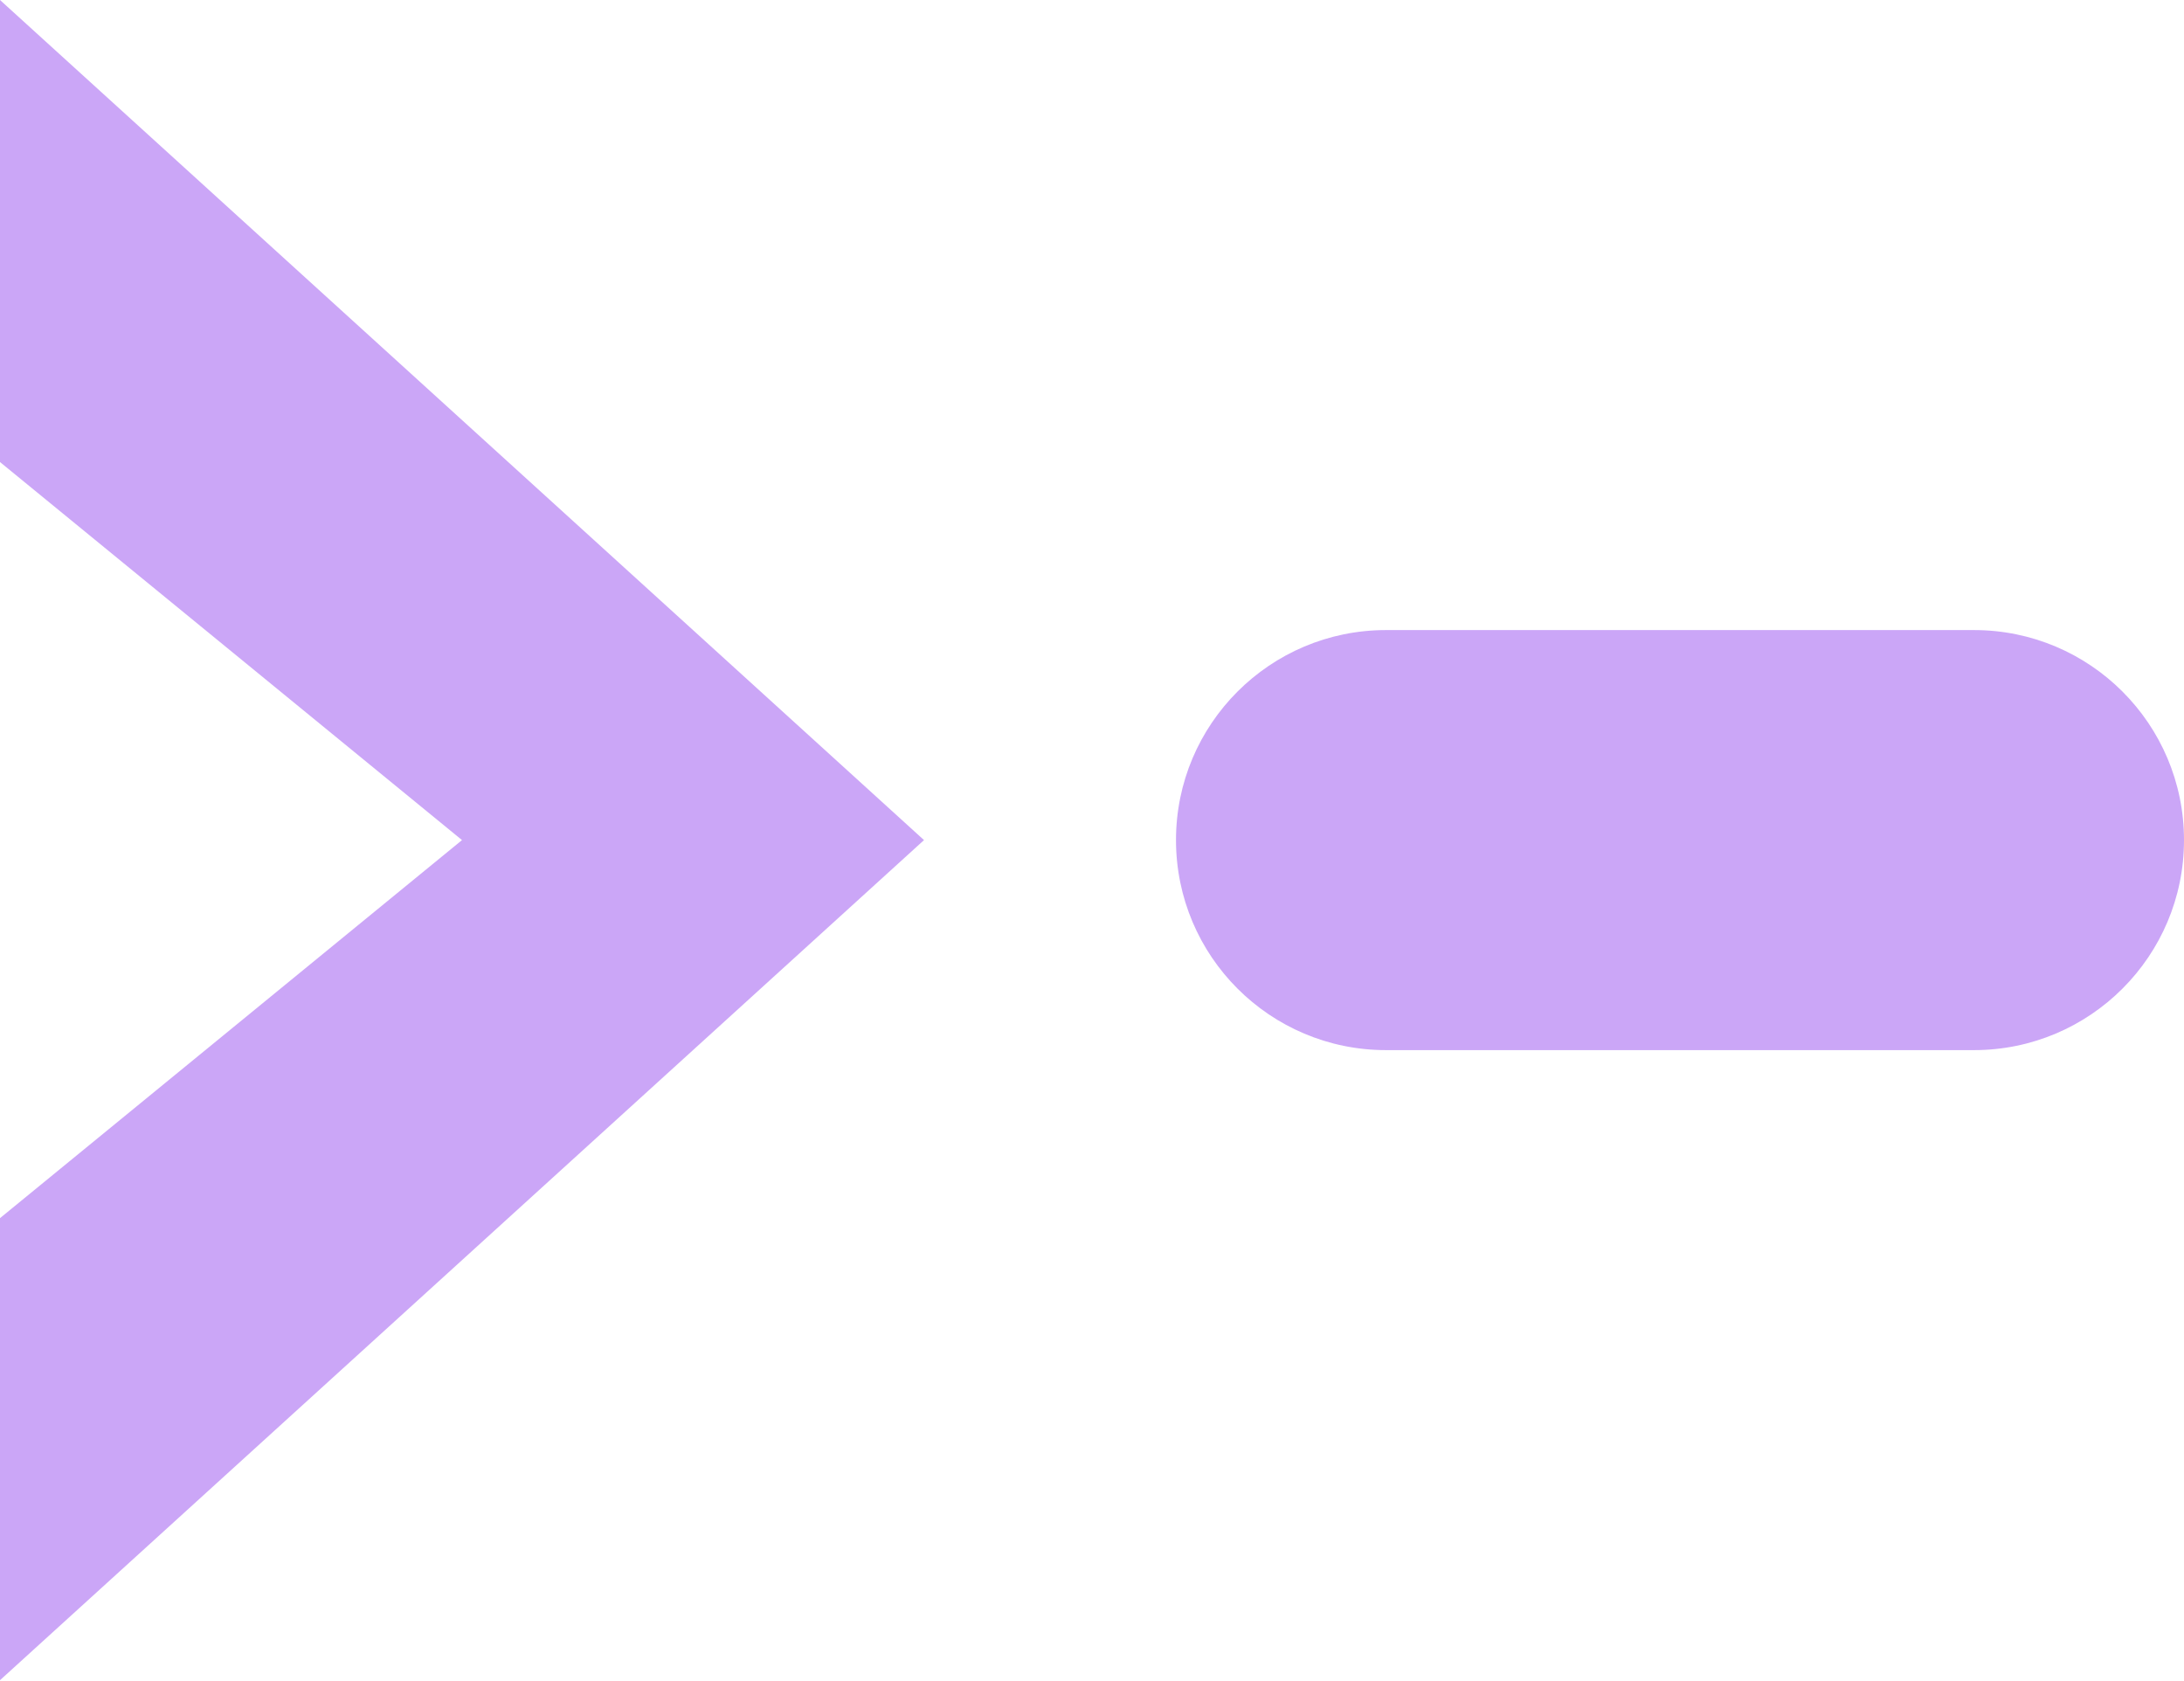
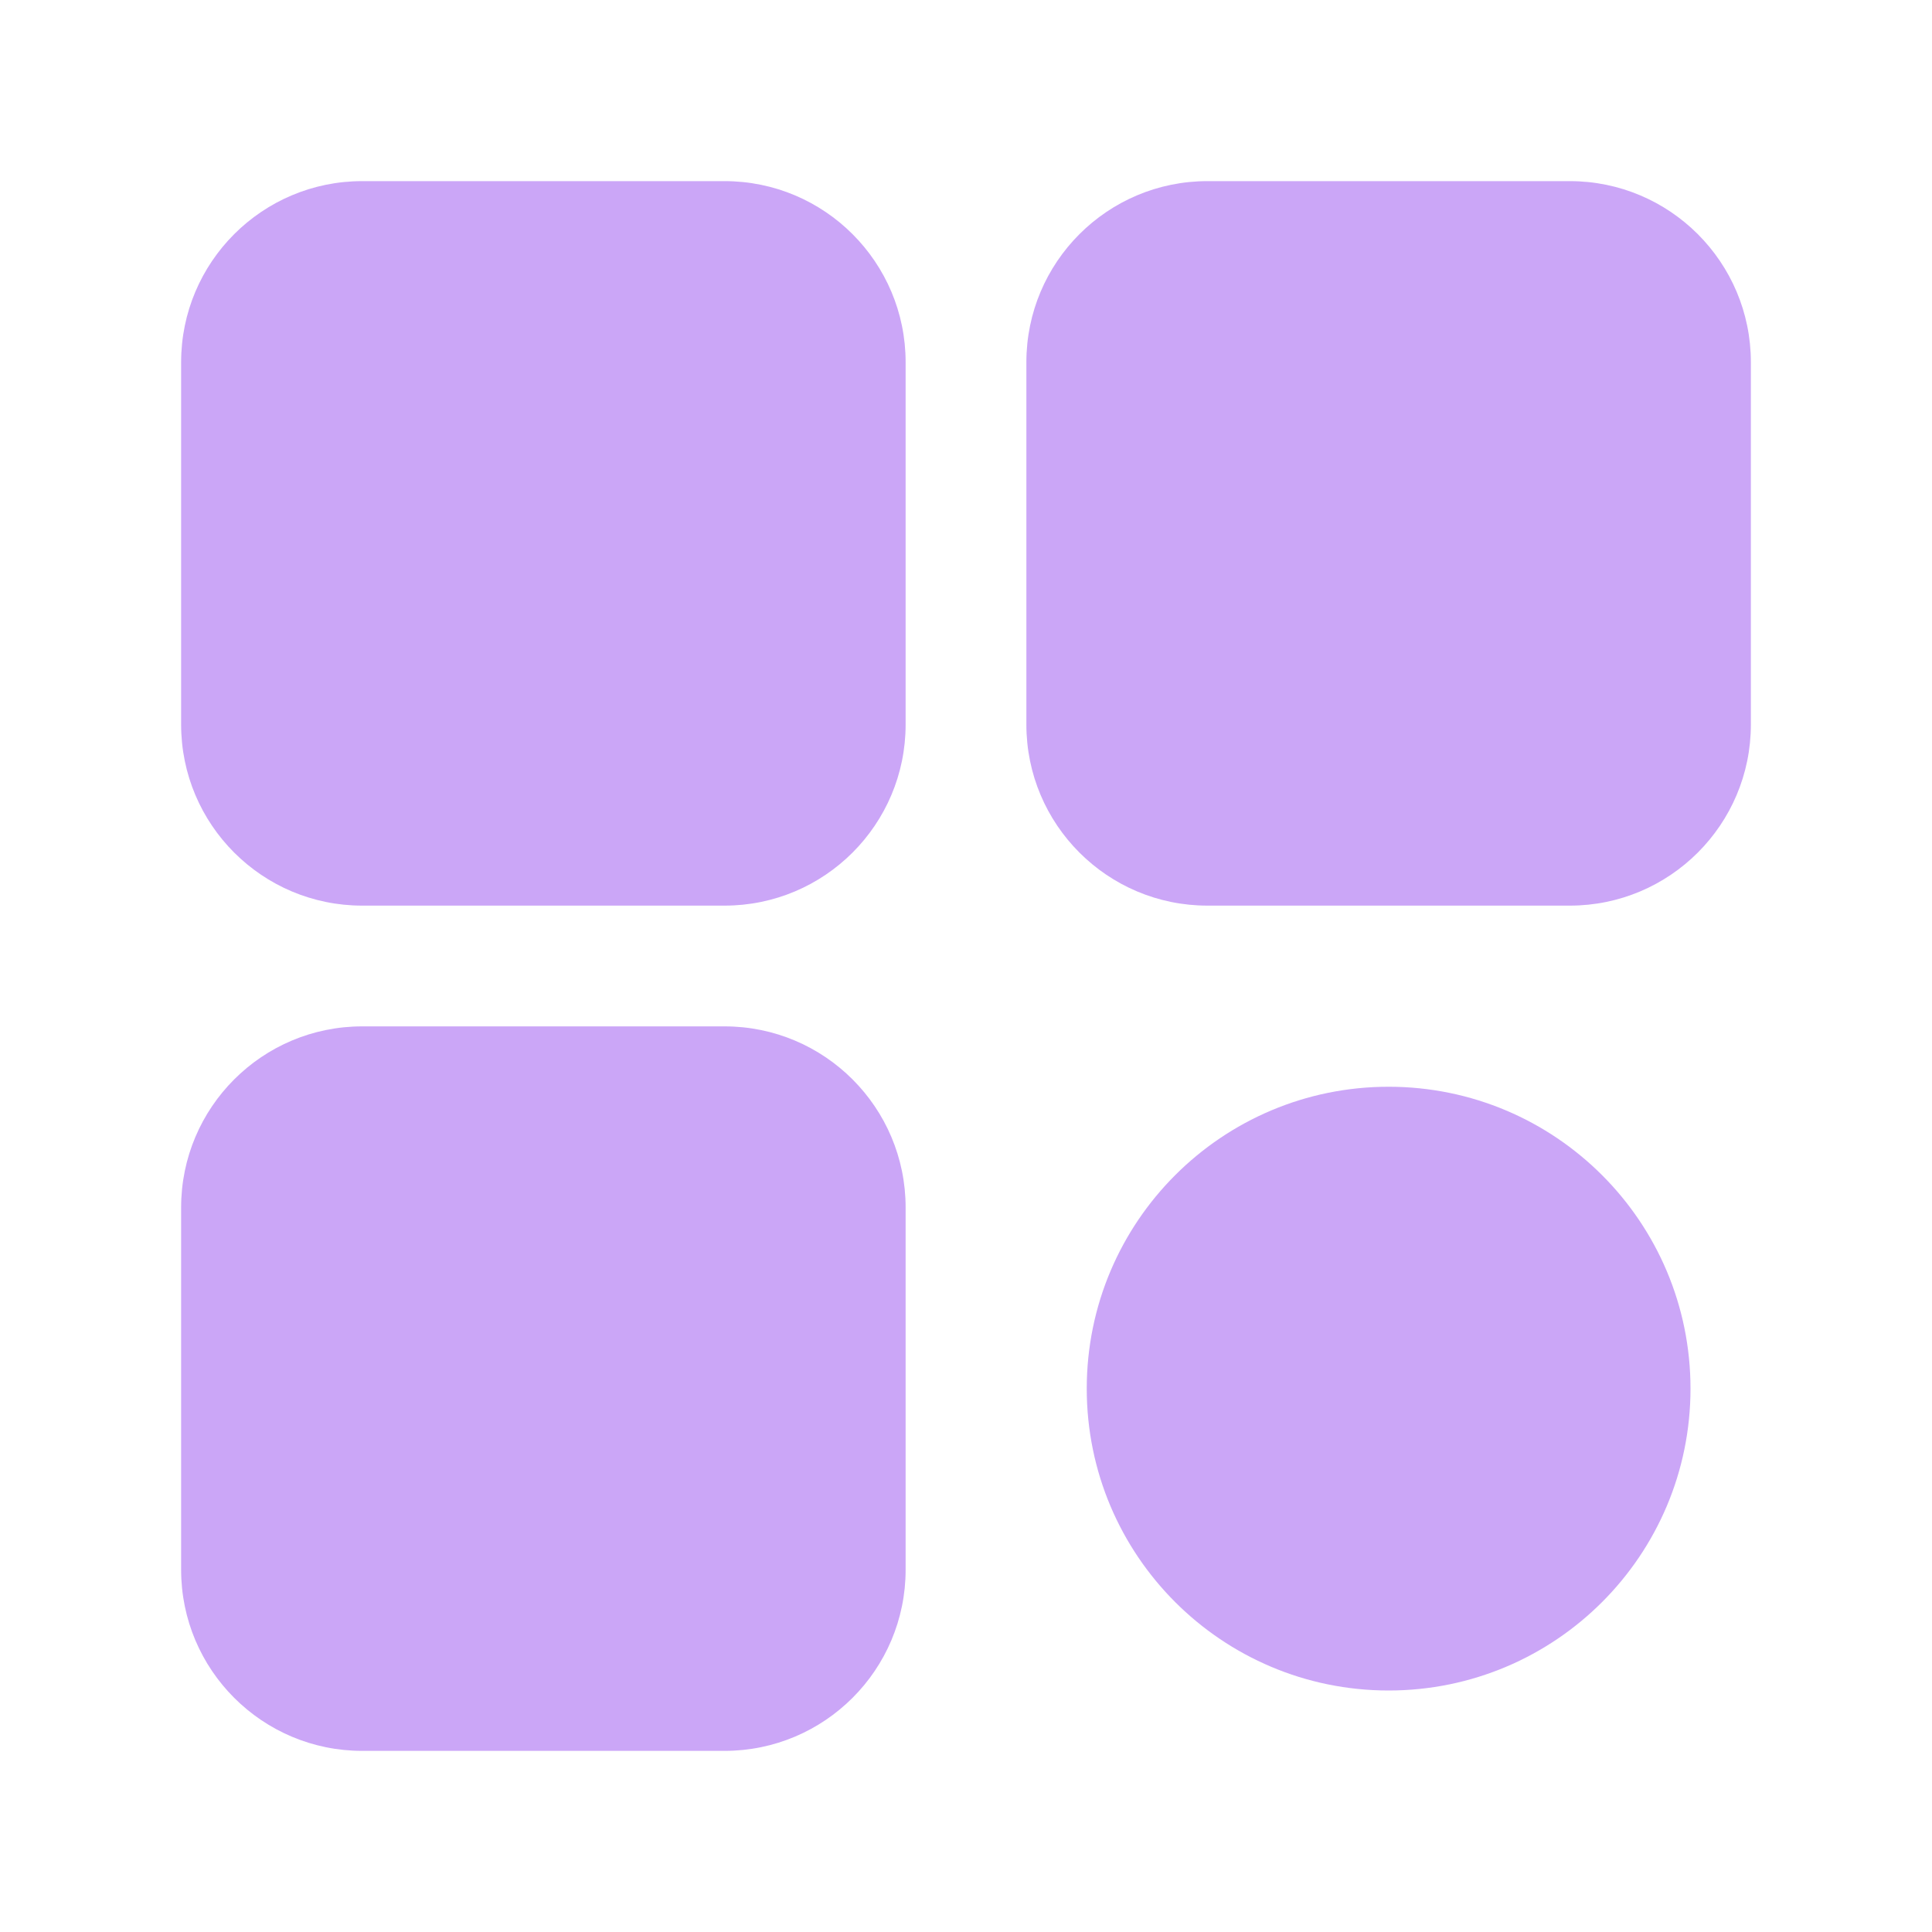
- <svg xmlns="http://www.w3.org/2000/svg" viewBox="0 0 52 40" fill="#CBA6F7">
-   <path d="M 0 0 L 22 20 L 0 40 L 0 29 L 11 20 L 0 11 Z" />
-   <rect x="28" y="15" width="24" height="10" rx="5" ry="5" />
+ <svg xmlns="http://www.w3.org/2000/svg" viewBox="0 0 64 64" fill="#CBA6F7">
+   <rect x="6" y="6" width="24" height="24" rx="6" ry="6" />
+   <rect x="34" y="6" width="24" height="24" rx="6" ry="6" />
+   <rect x="6" y="34" width="24" height="24" rx="6" ry="6" />
+   <circle cx="46" cy="46" r="10" />
</svg>
